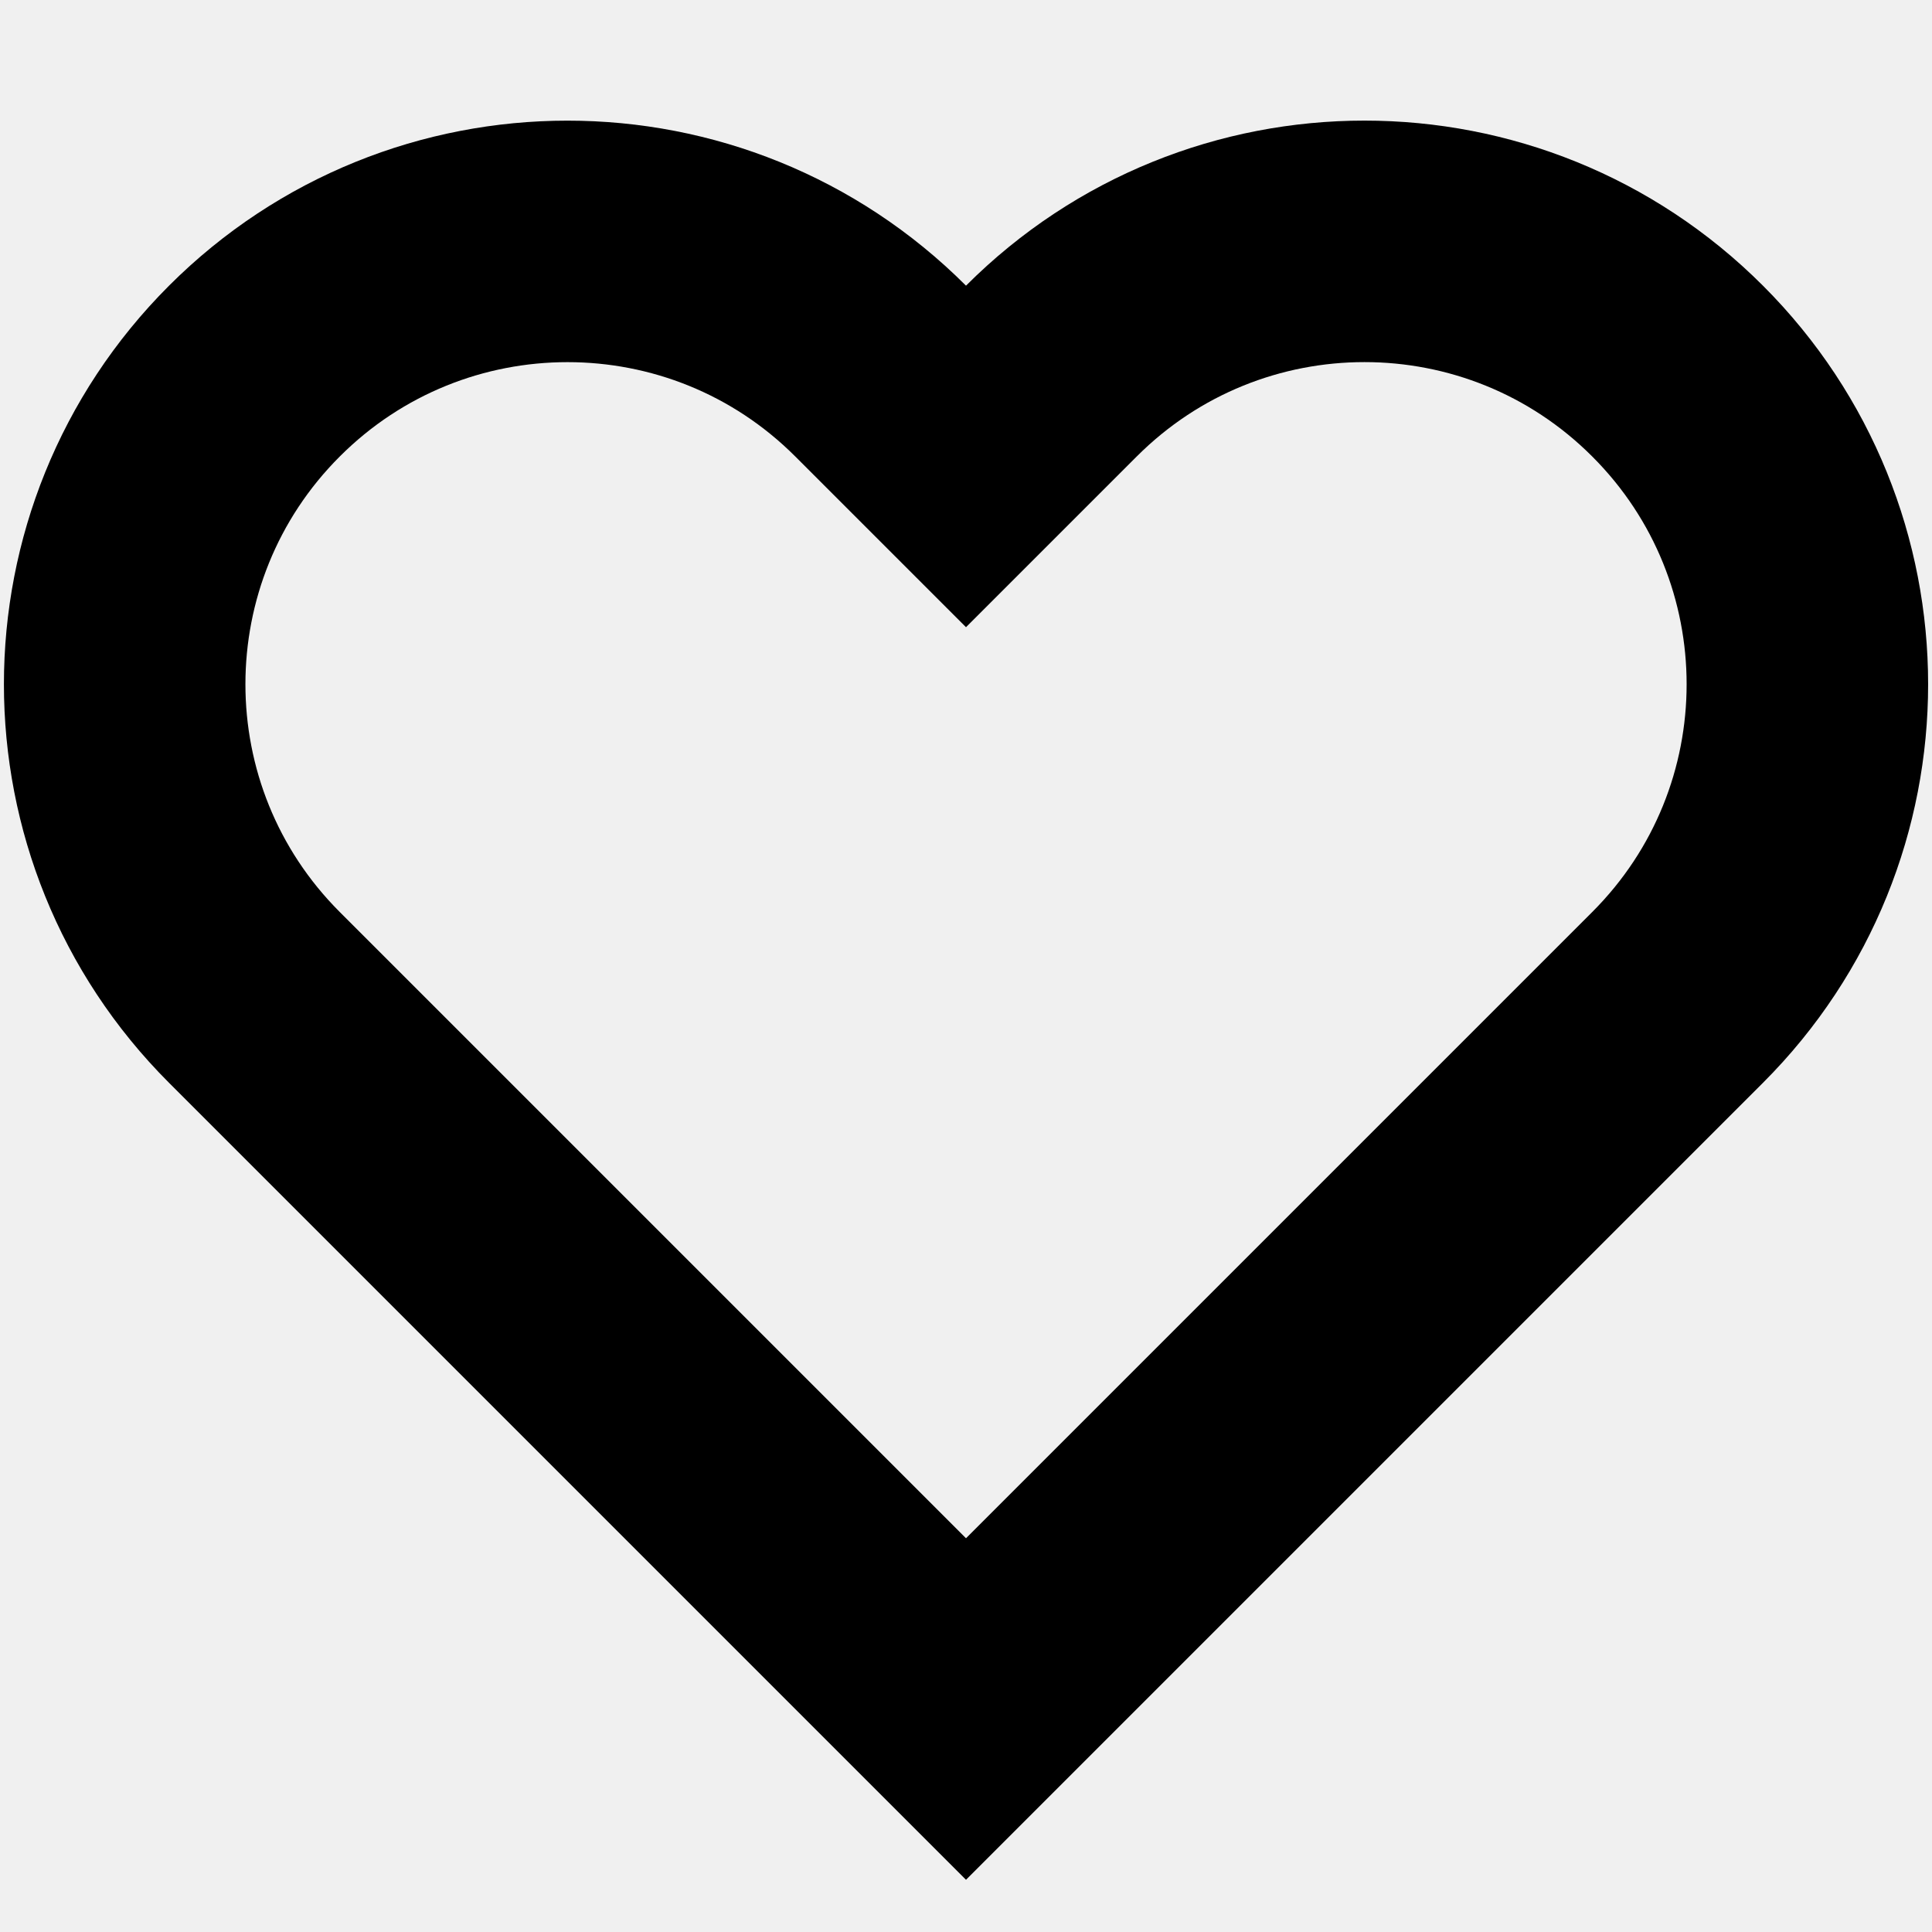
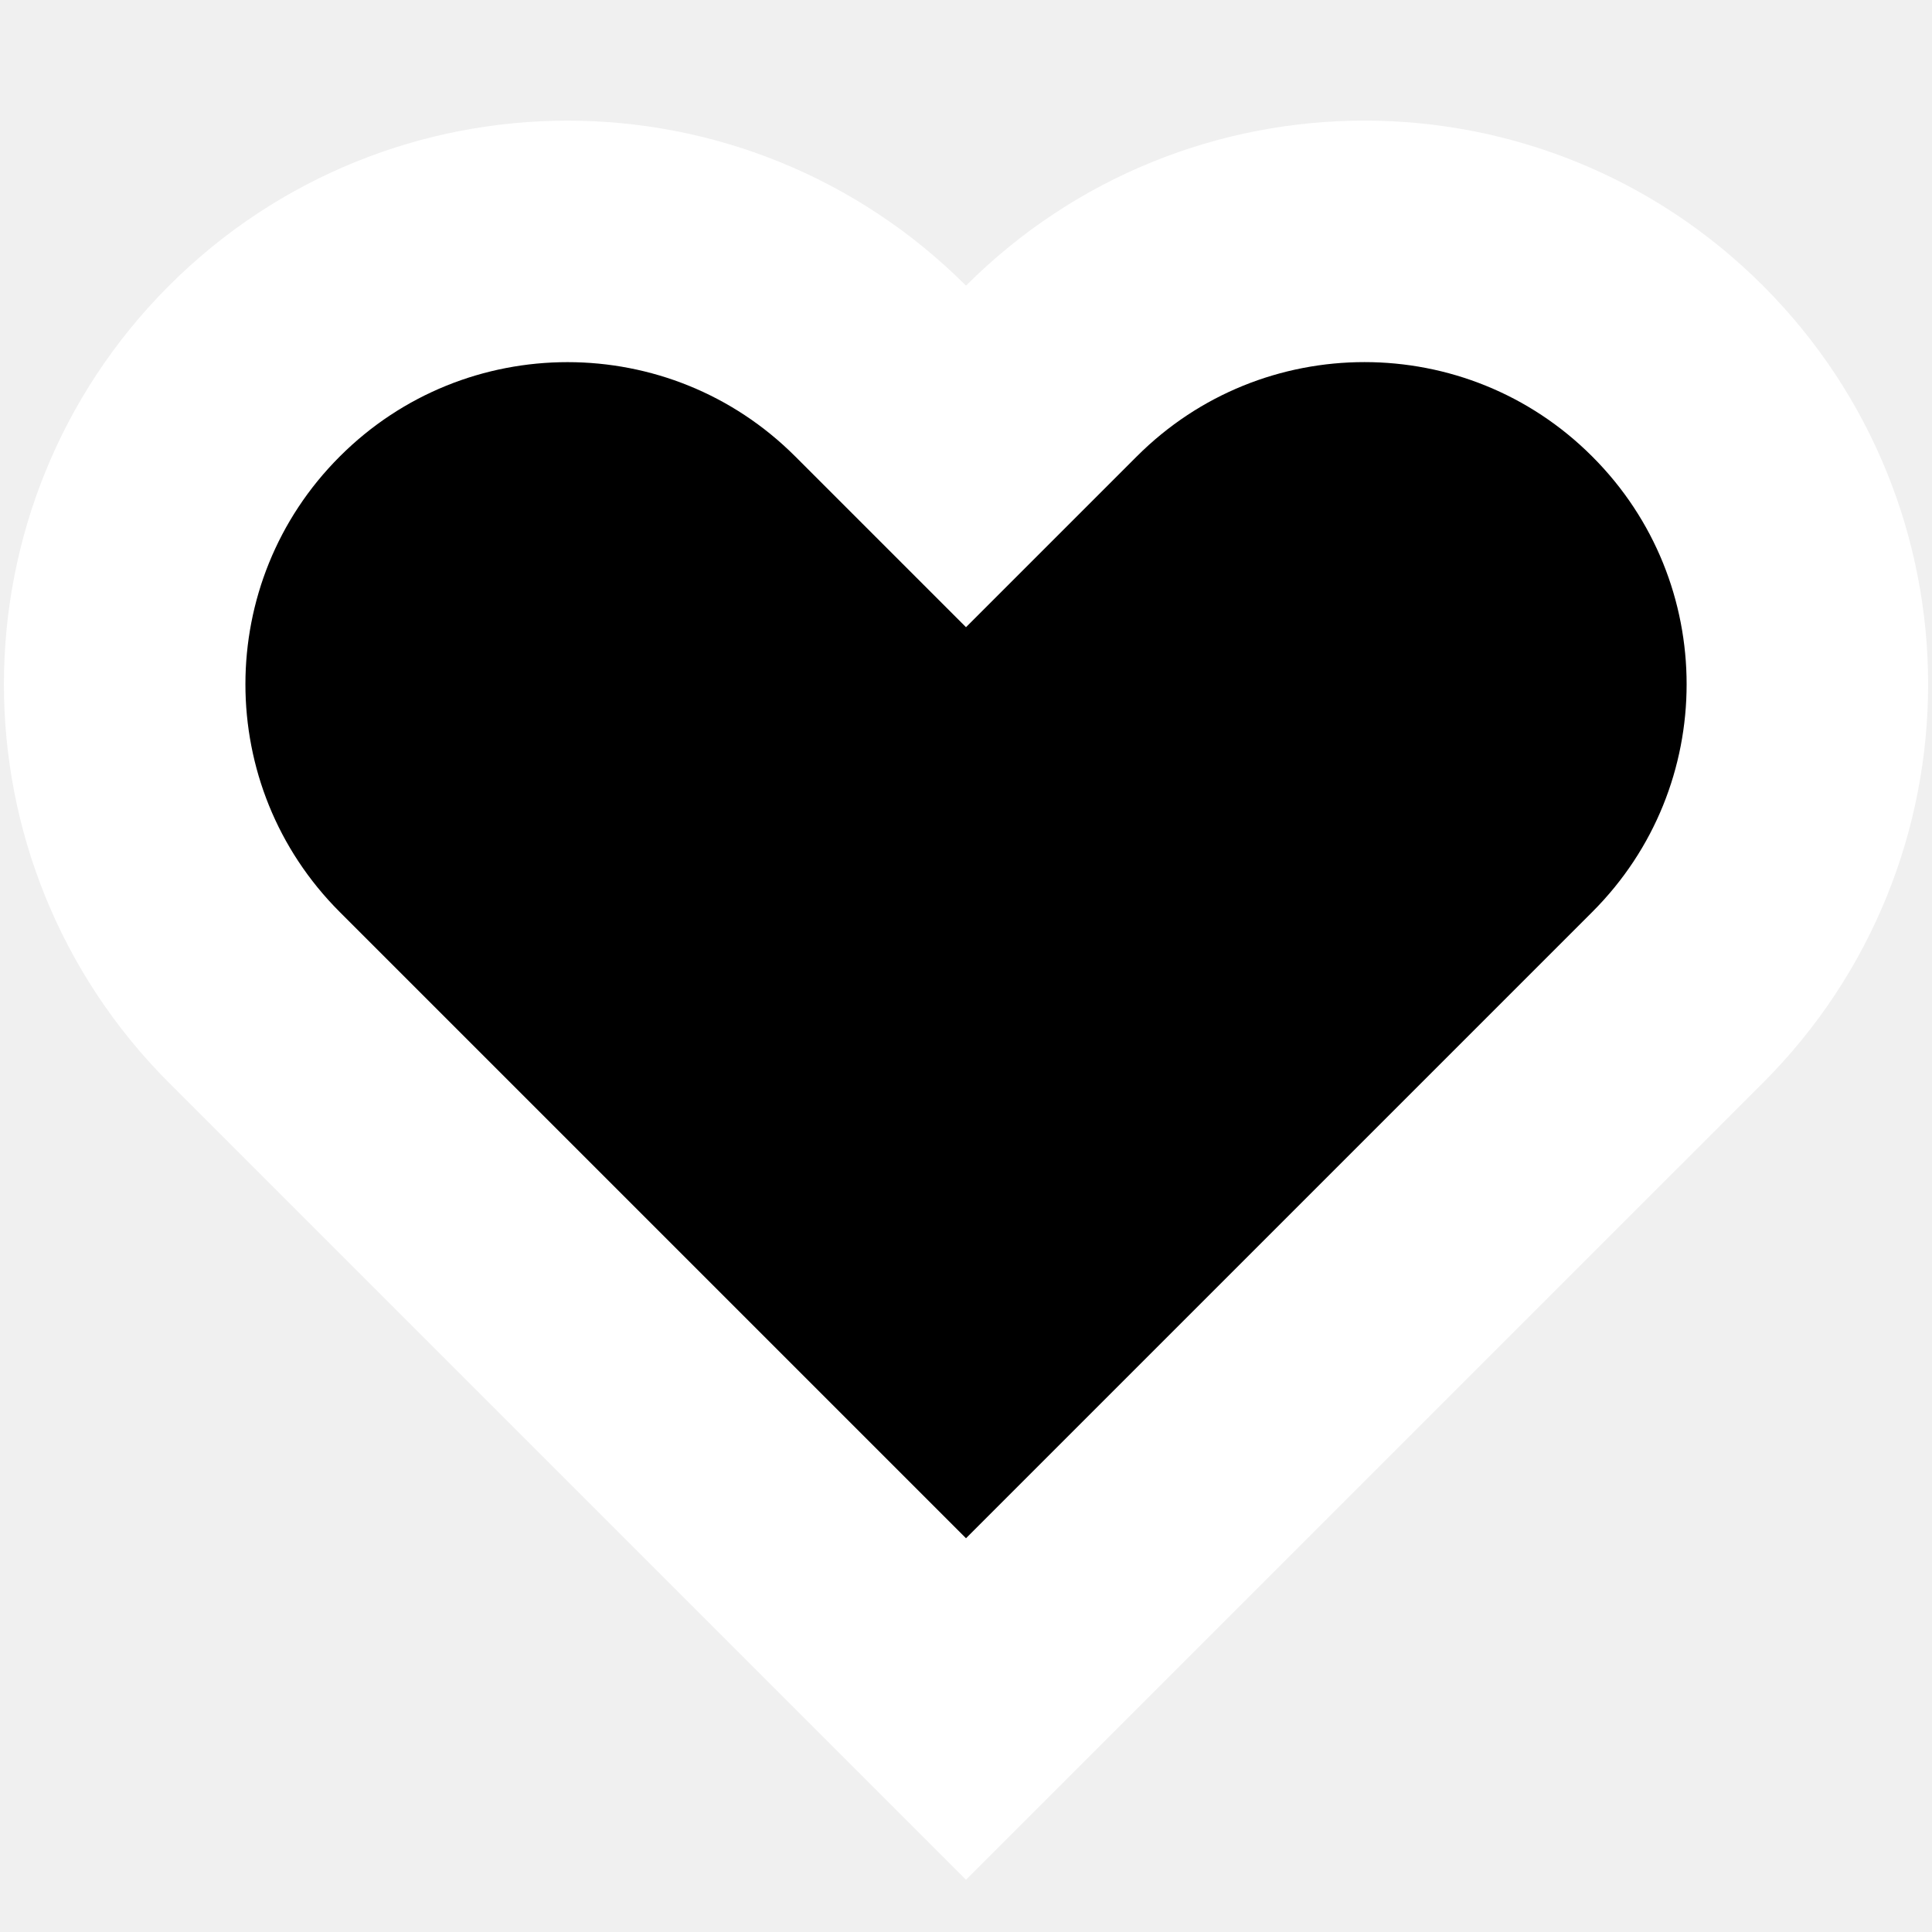
- <svg width="18" height="18" viewBox="0 0 24 24" fill="none" stroke="#000" stroke-width="3" stroke-linecap="round">
-   <path d="M20.84 4.61a5.5 5.5 0 0 0-7.78 0L12 5.67l-1.06-1.06a5.5 5.5 0 0 0-7.78 7.78l1.06 1.06L12 21.23l7.78-7.78 1.06-1.06a5.5 5.5 0 0 0 0-7.78z" style="     fill: none; " />
+ <svg width="18" height="18" viewBox="0 0 24 24" stroke="white" stroke-width="3" stroke-linecap="round">
+   <path d="M20.84 4.61a5.5 5.5 0 0 0-7.78 0L12 5.67l-1.06-1.06a5.5 5.5 0 0 0-7.78 7.78l1.06 1.06L12 21.23l7.78-7.78 1.06-1.06a5.5 5.5 0 0 0 0-7.78z" />
</svg>
